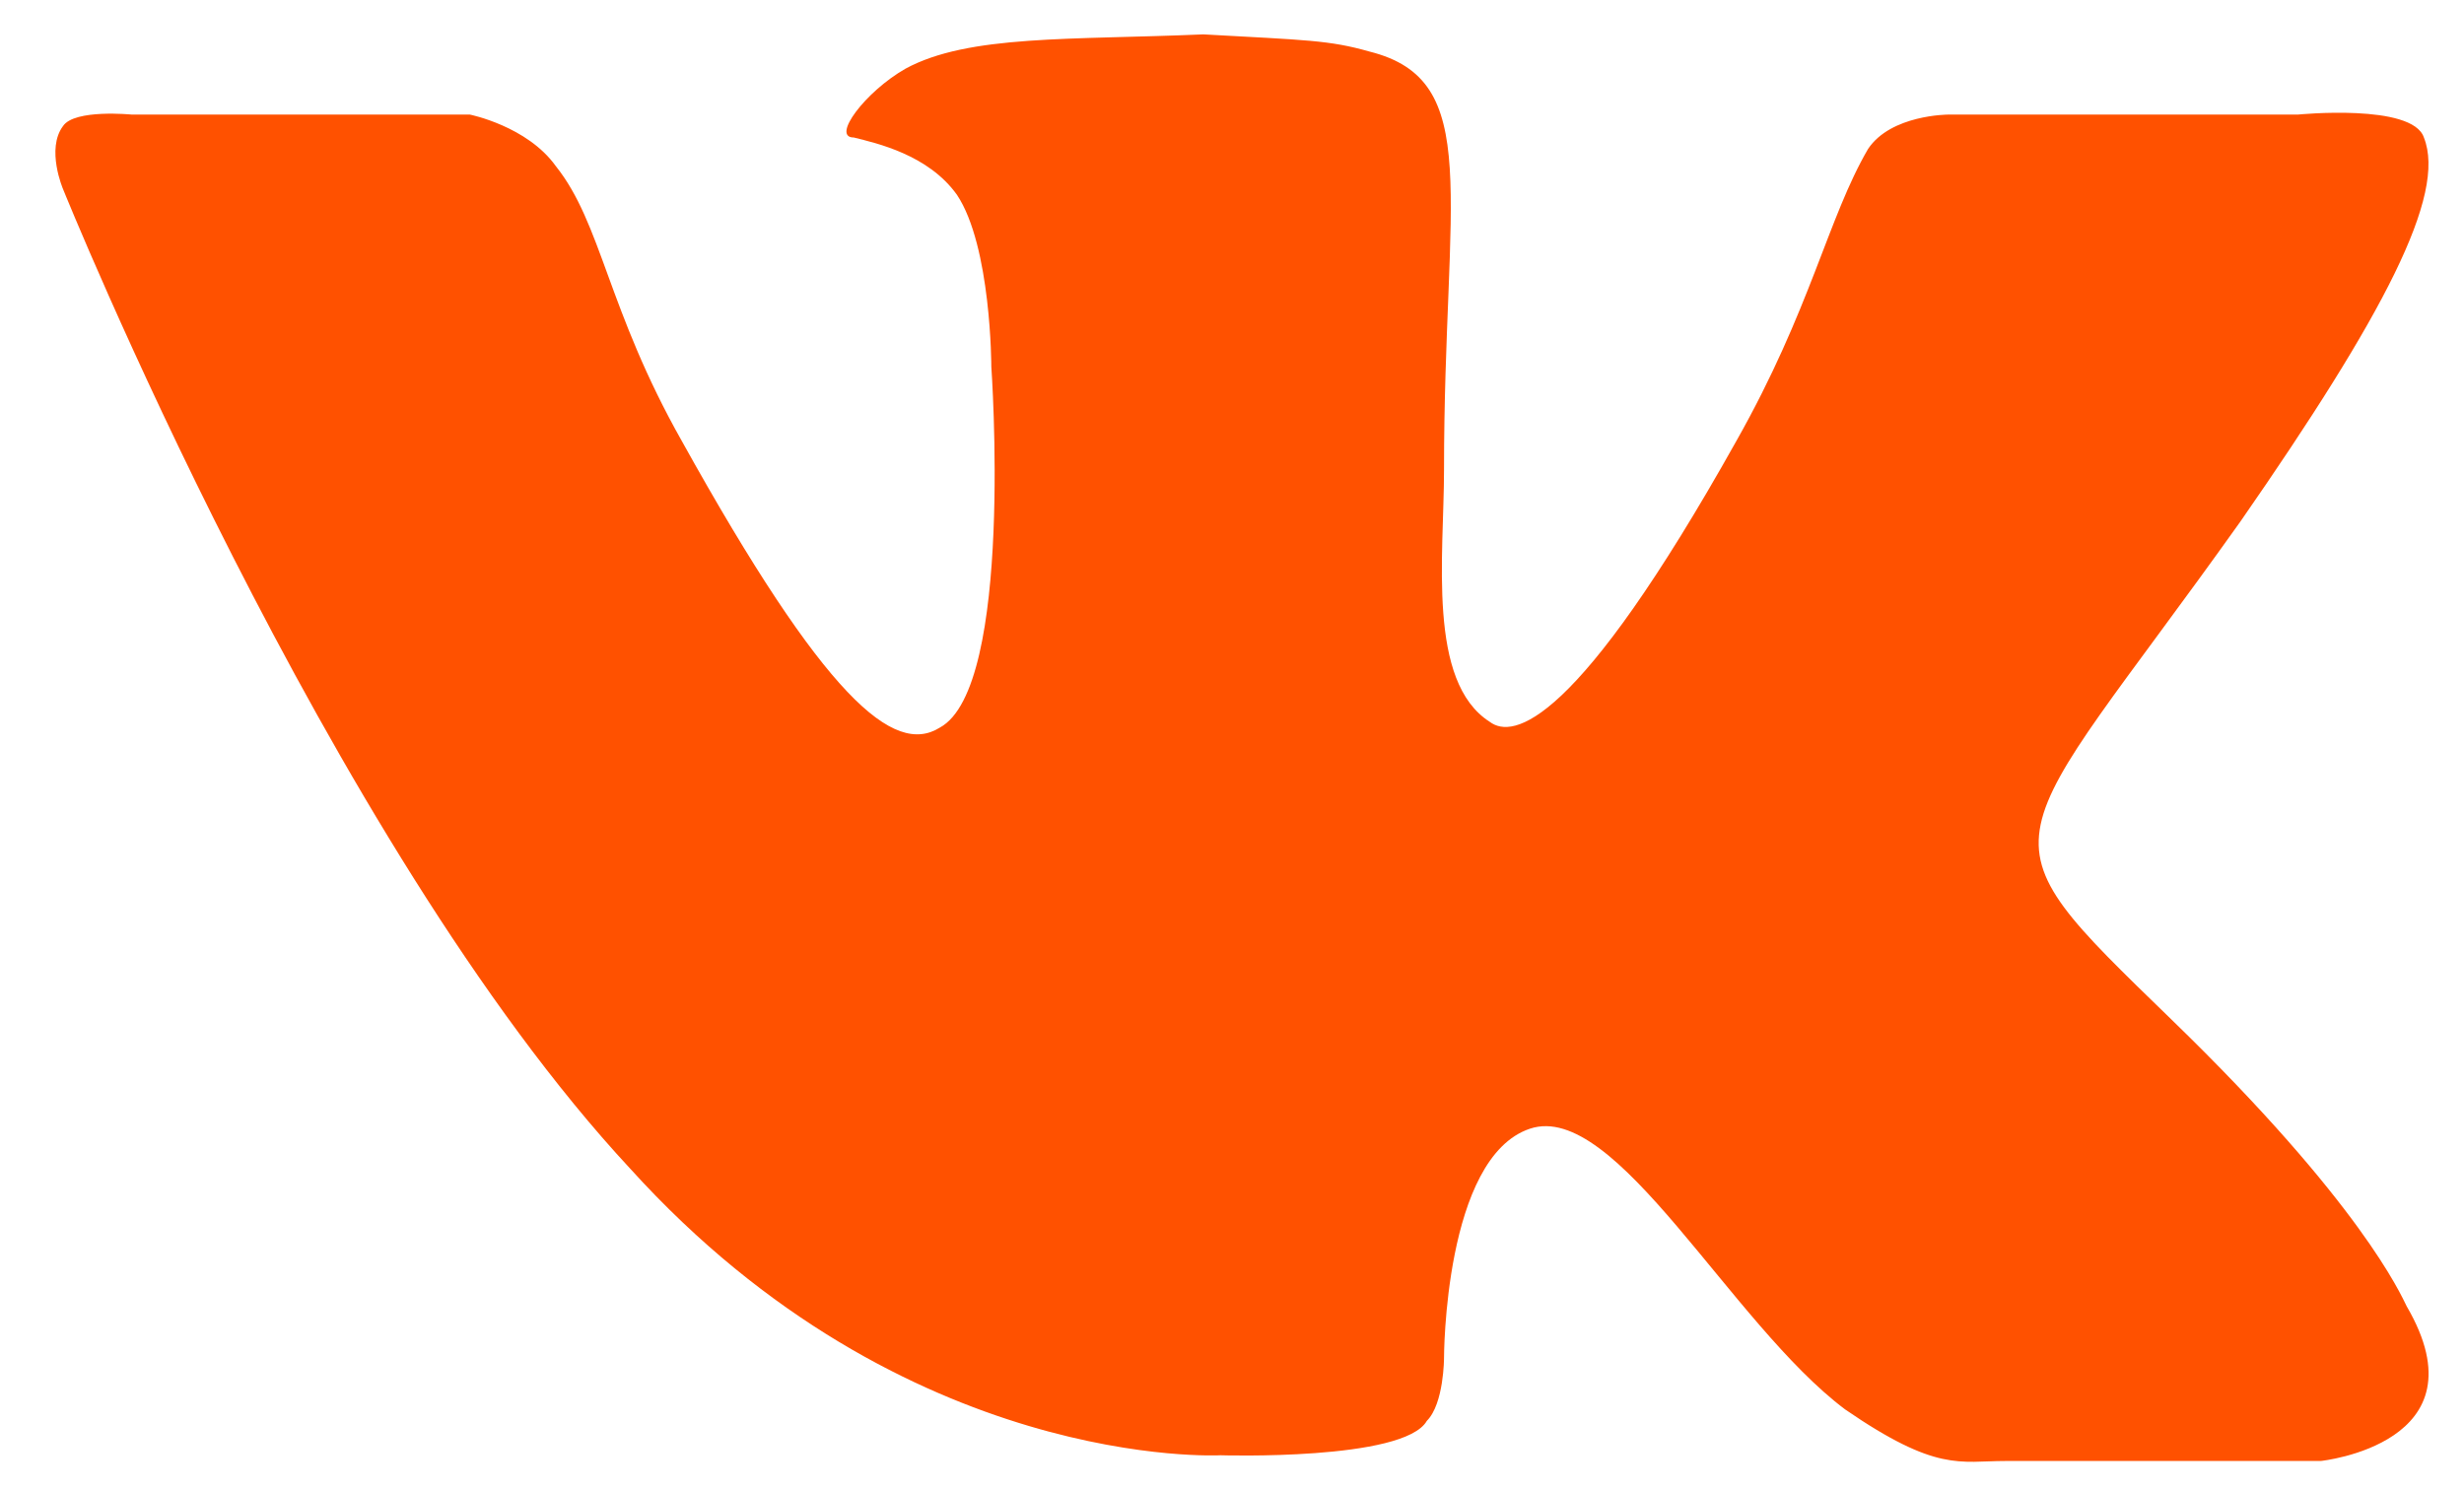
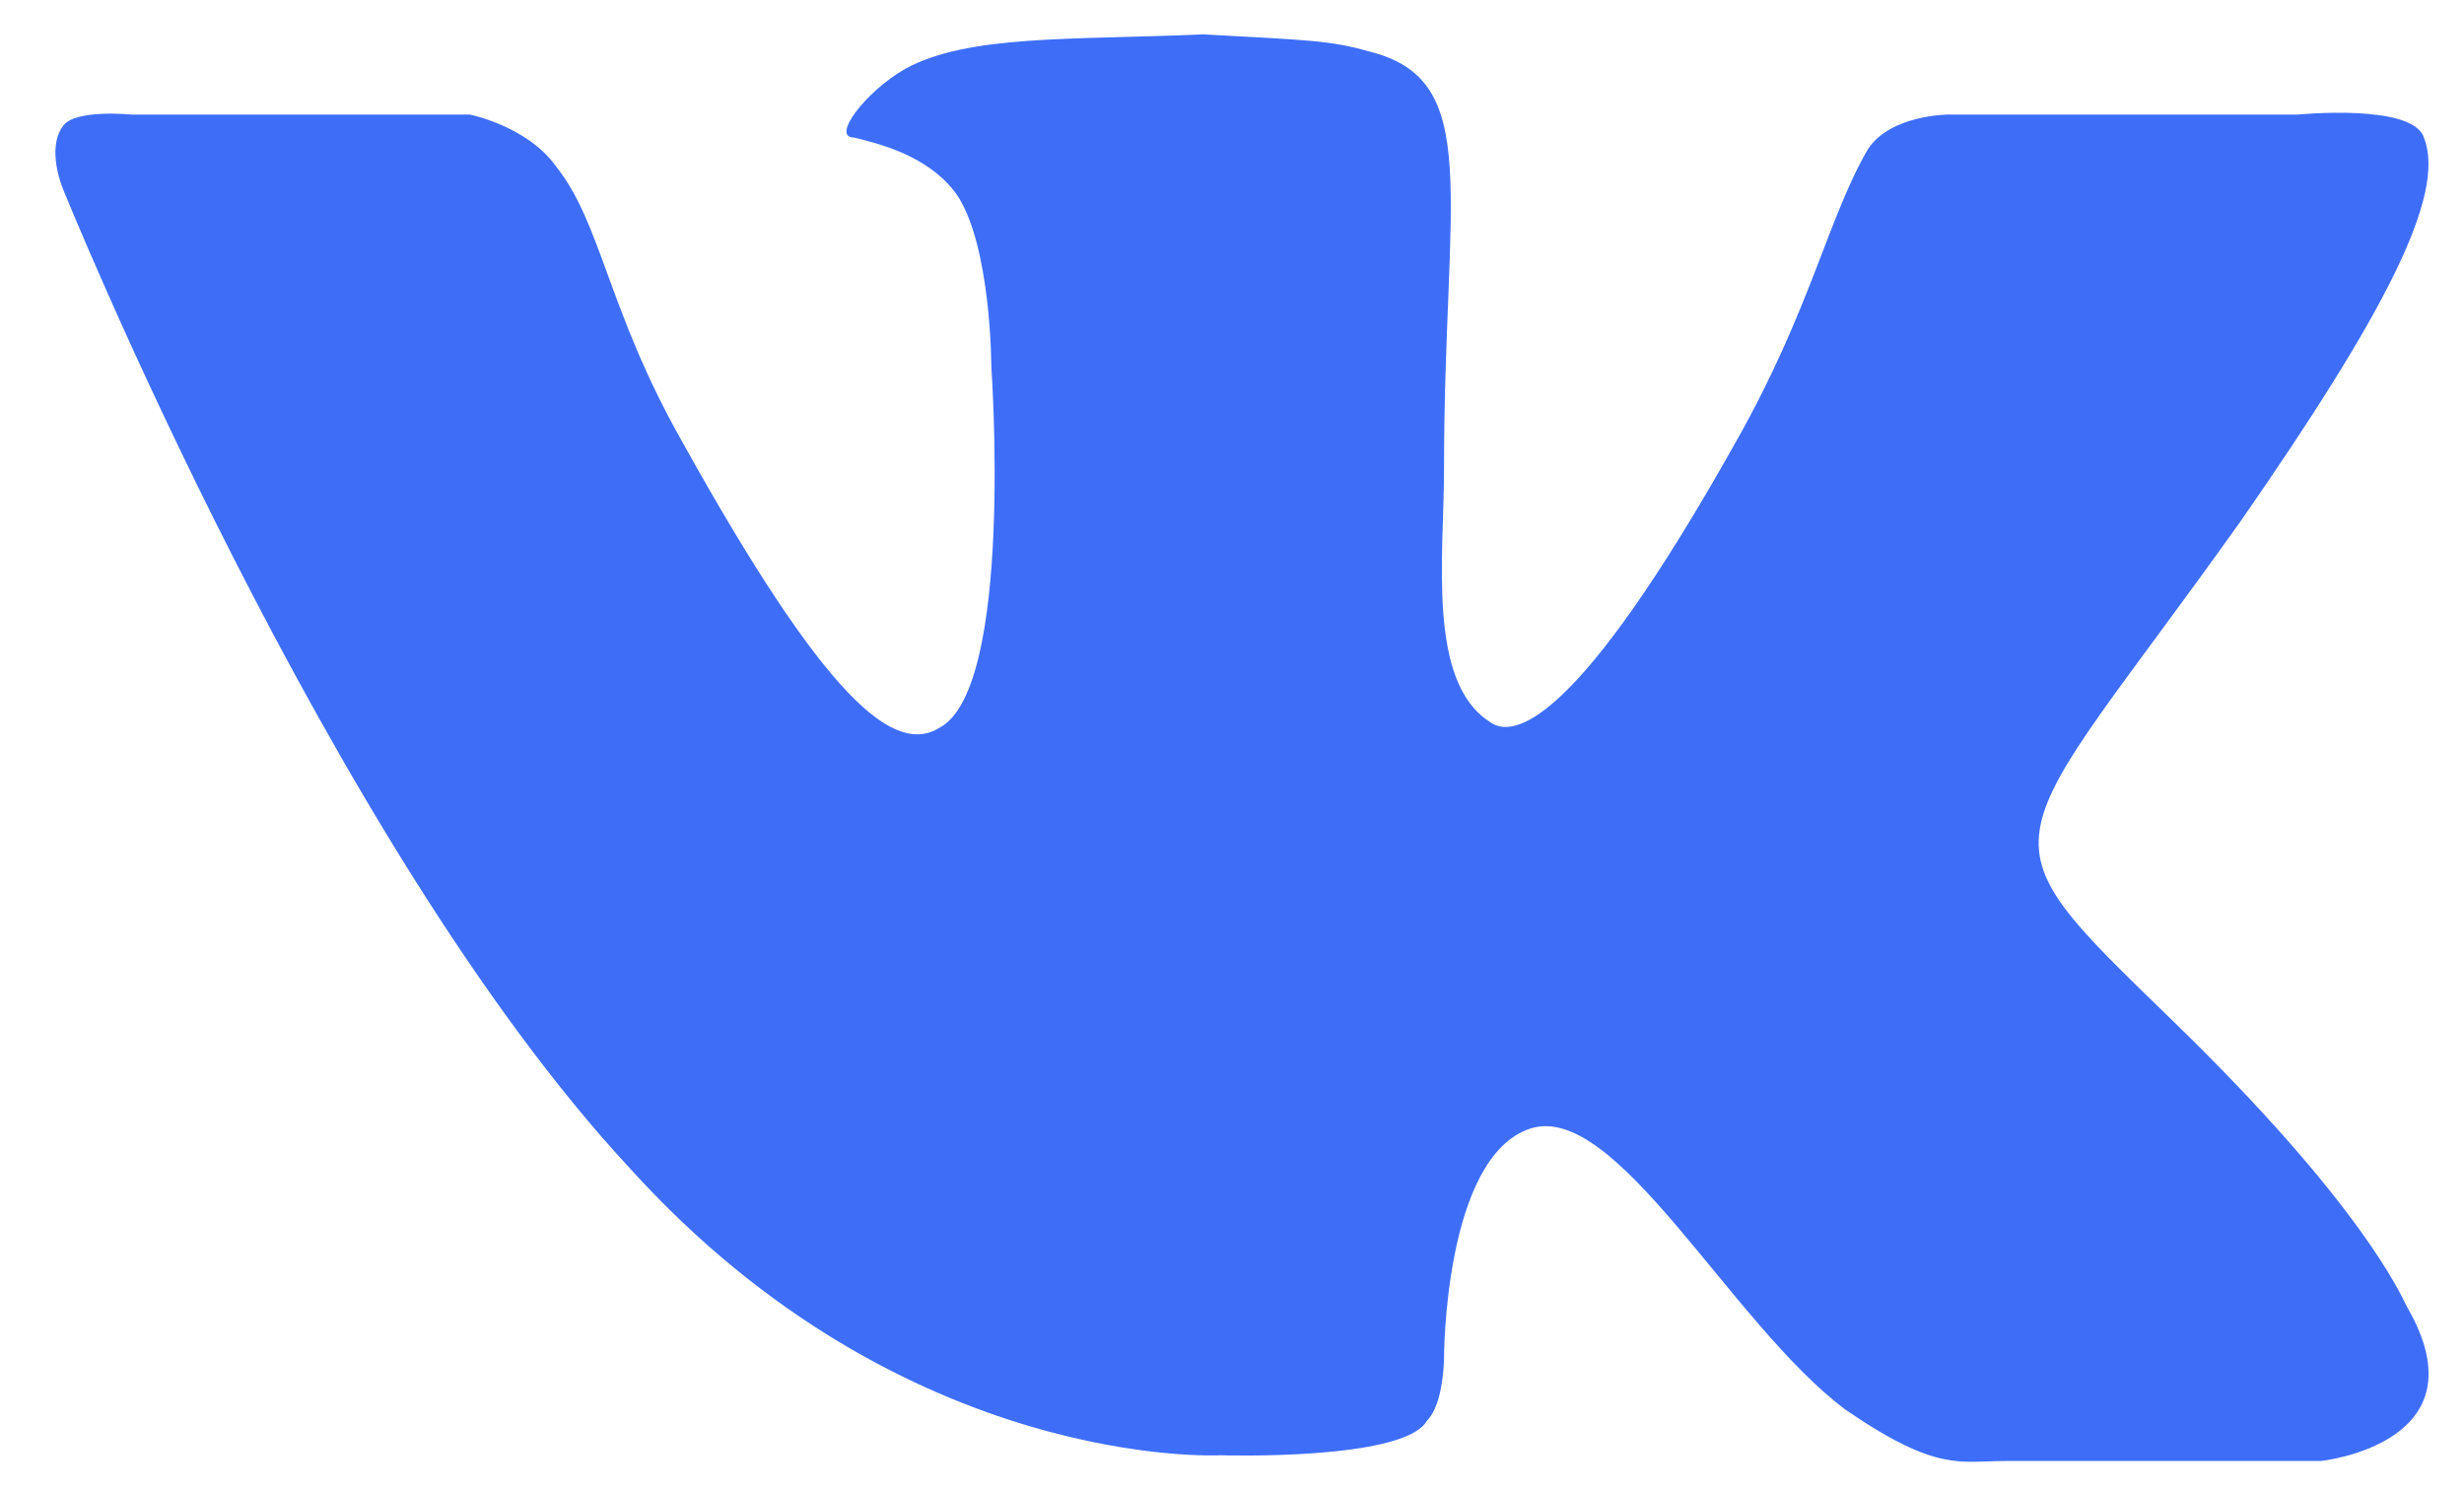
<svg xmlns="http://www.w3.org/2000/svg" width="43" height="26" viewBox="0 0 43 26" fill="none">
-   <path d="M42 22.8C41.9 22.6 41.2 21 37.9 17.8C34.4 14.4 34.9 15 39.1 9.1C41.6 5.5 42.7 3.4 42.3 2.4C42.1 1.8 40.1 2 40.1 2H34C34 2 33 2 32.6 2.6C31.9 3.8 31.6 5.4 30.3 7.7C27.5 12.7 26.4 12.9 26 12.6C24.9 11.9 25.2 9.7 25.2 8.2C25.2 3.4 25.9 1.4 23.9 0.9C23.2 0.7 22.8 0.7 21 0.6C18.7 0.7 16.9 0.6 15.8 1.2C15.1 1.6 14.5 2.4 14.9 2.4C15.3 2.5 16.2 2.7 16.7 3.4C17.3 4.3 17.3 6.4 17.3 6.4C17.3 6.4 17.7 12 16.4 12.7C15.6 13.2 14.4 12.2 11.9 7.7C10.6 5.4 10.5 3.9 9.7 2.9C9.2 2.2 8.2 2 8.2 2H2.3C2.3 2 1.3 1.9 1.1 2.2C0.8 2.6 1.1 3.3 1.1 3.3C1.1 3.3 5.7 14.7 11 20.4C15.8 25.7 21.3 25.4 21.3 25.4C21.3 25.4 24.5 25.5 24.9 24.8C25.2 24.5 25.2 23.7 25.2 23.7C25.2 23.7 25.2 20.2 26.7 19.7C28.2 19.2 30.2 23.1 32.2 24.6C33.8 25.7 34.2 25.5 35 25.5C36.5 25.5 40.5 25.5 40.5 25.5C40.5 25.5 43.4 25.2 42 22.8Z" fill="#FF5100" />
+   <path d="M42 22.8C41.9 22.6 41.2 21 37.9 17.8C34.4 14.4 34.9 15 39.1 9.1C41.6 5.5 42.7 3.4 42.3 2.4C42.1 1.8 40.1 2 40.1 2H34C34 2 33 2 32.6 2.6C31.9 3.8 31.6 5.4 30.3 7.7C27.5 12.7 26.4 12.9 26 12.6C24.9 11.9 25.2 9.7 25.2 8.2C25.2 3.4 25.9 1.4 23.9 0.9C23.2 0.7 22.8 0.7 21 0.6C18.7 0.7 16.9 0.6 15.8 1.2C15.1 1.6 14.5 2.4 14.9 2.4C15.3 2.5 16.2 2.7 16.7 3.4C17.3 4.3 17.3 6.4 17.3 6.4C17.3 6.4 17.7 12 16.4 12.7C15.6 13.2 14.4 12.2 11.9 7.7C10.6 5.4 10.5 3.9 9.7 2.9C9.2 2.2 8.2 2 8.2 2H2.3C2.3 2 1.3 1.9 1.1 2.2C0.8 2.6 1.1 3.3 1.1 3.3C1.1 3.3 5.7 14.7 11 20.4C15.8 25.7 21.3 25.4 21.3 25.4C21.3 25.4 24.5 25.5 24.9 24.8C25.2 24.5 25.2 23.7 25.2 23.7C25.2 23.7 25.2 20.2 26.7 19.7C28.2 19.2 30.2 23.1 32.2 24.6C33.8 25.7 34.2 25.5 35 25.5C36.5 25.5 40.5 25.5 40.5 25.5C40.5 25.5 43.4 25.2 42 22.8Z" fill="#3e6ef8" />
</svg>
